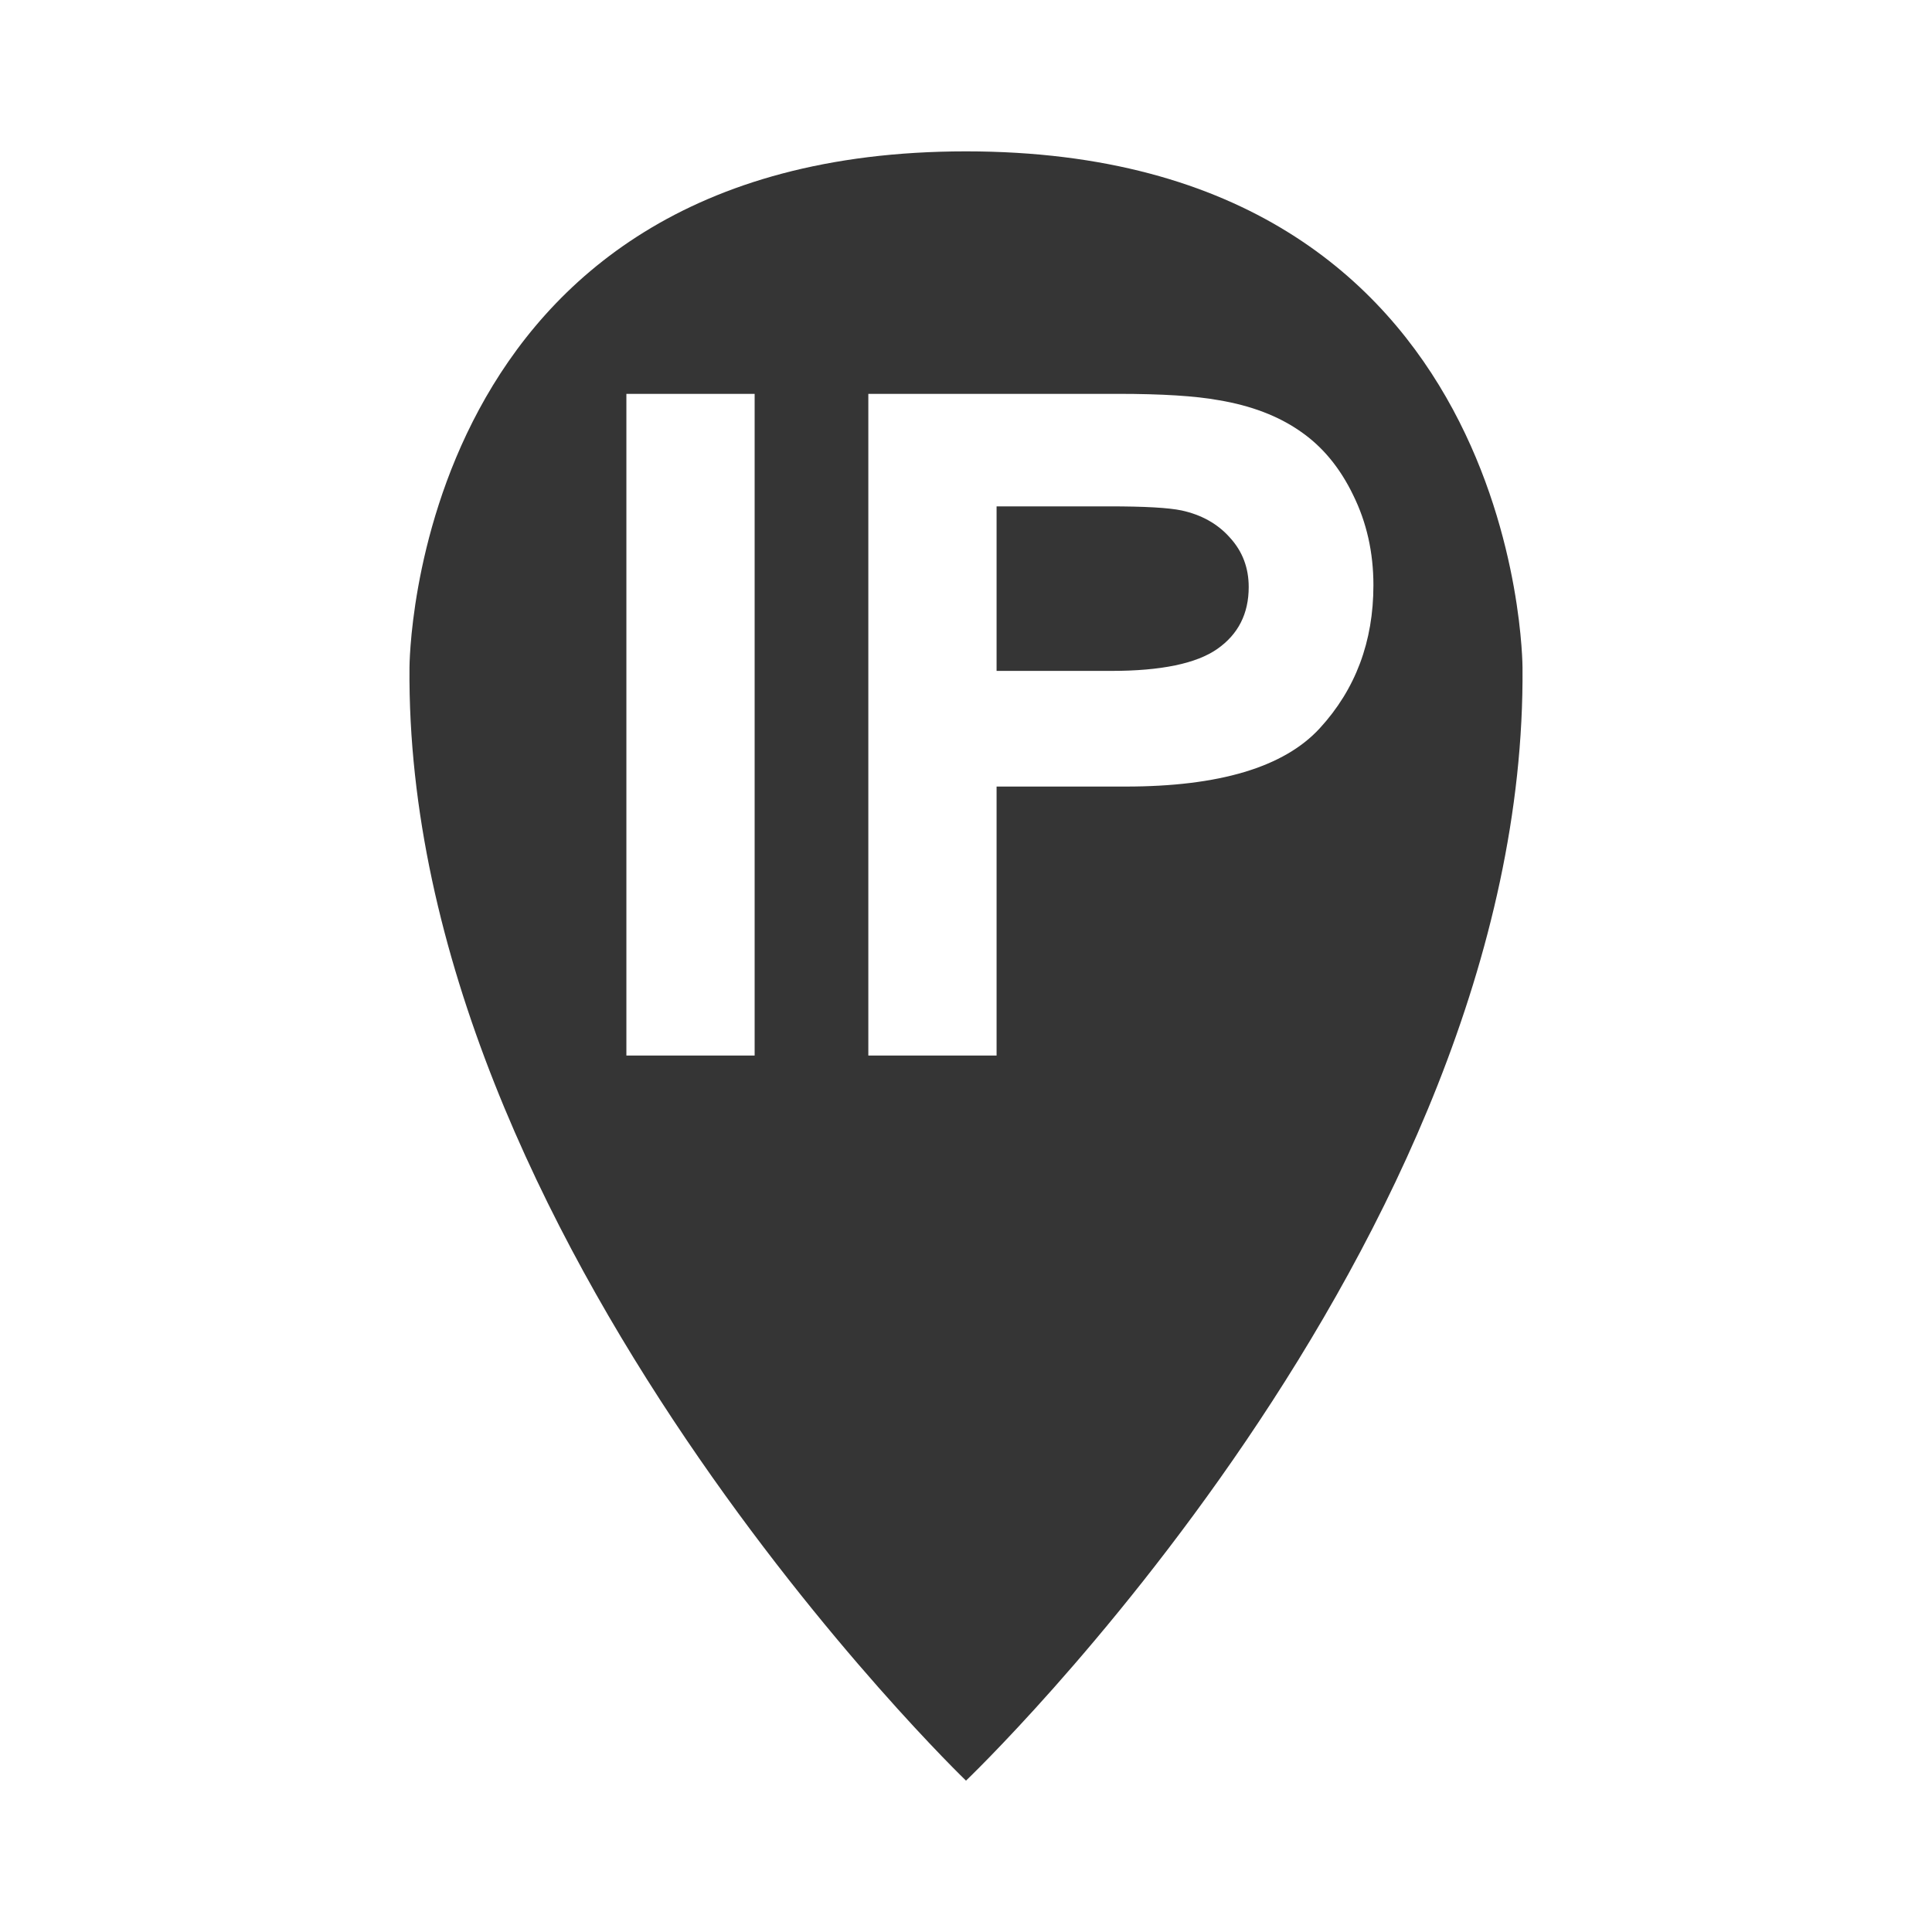
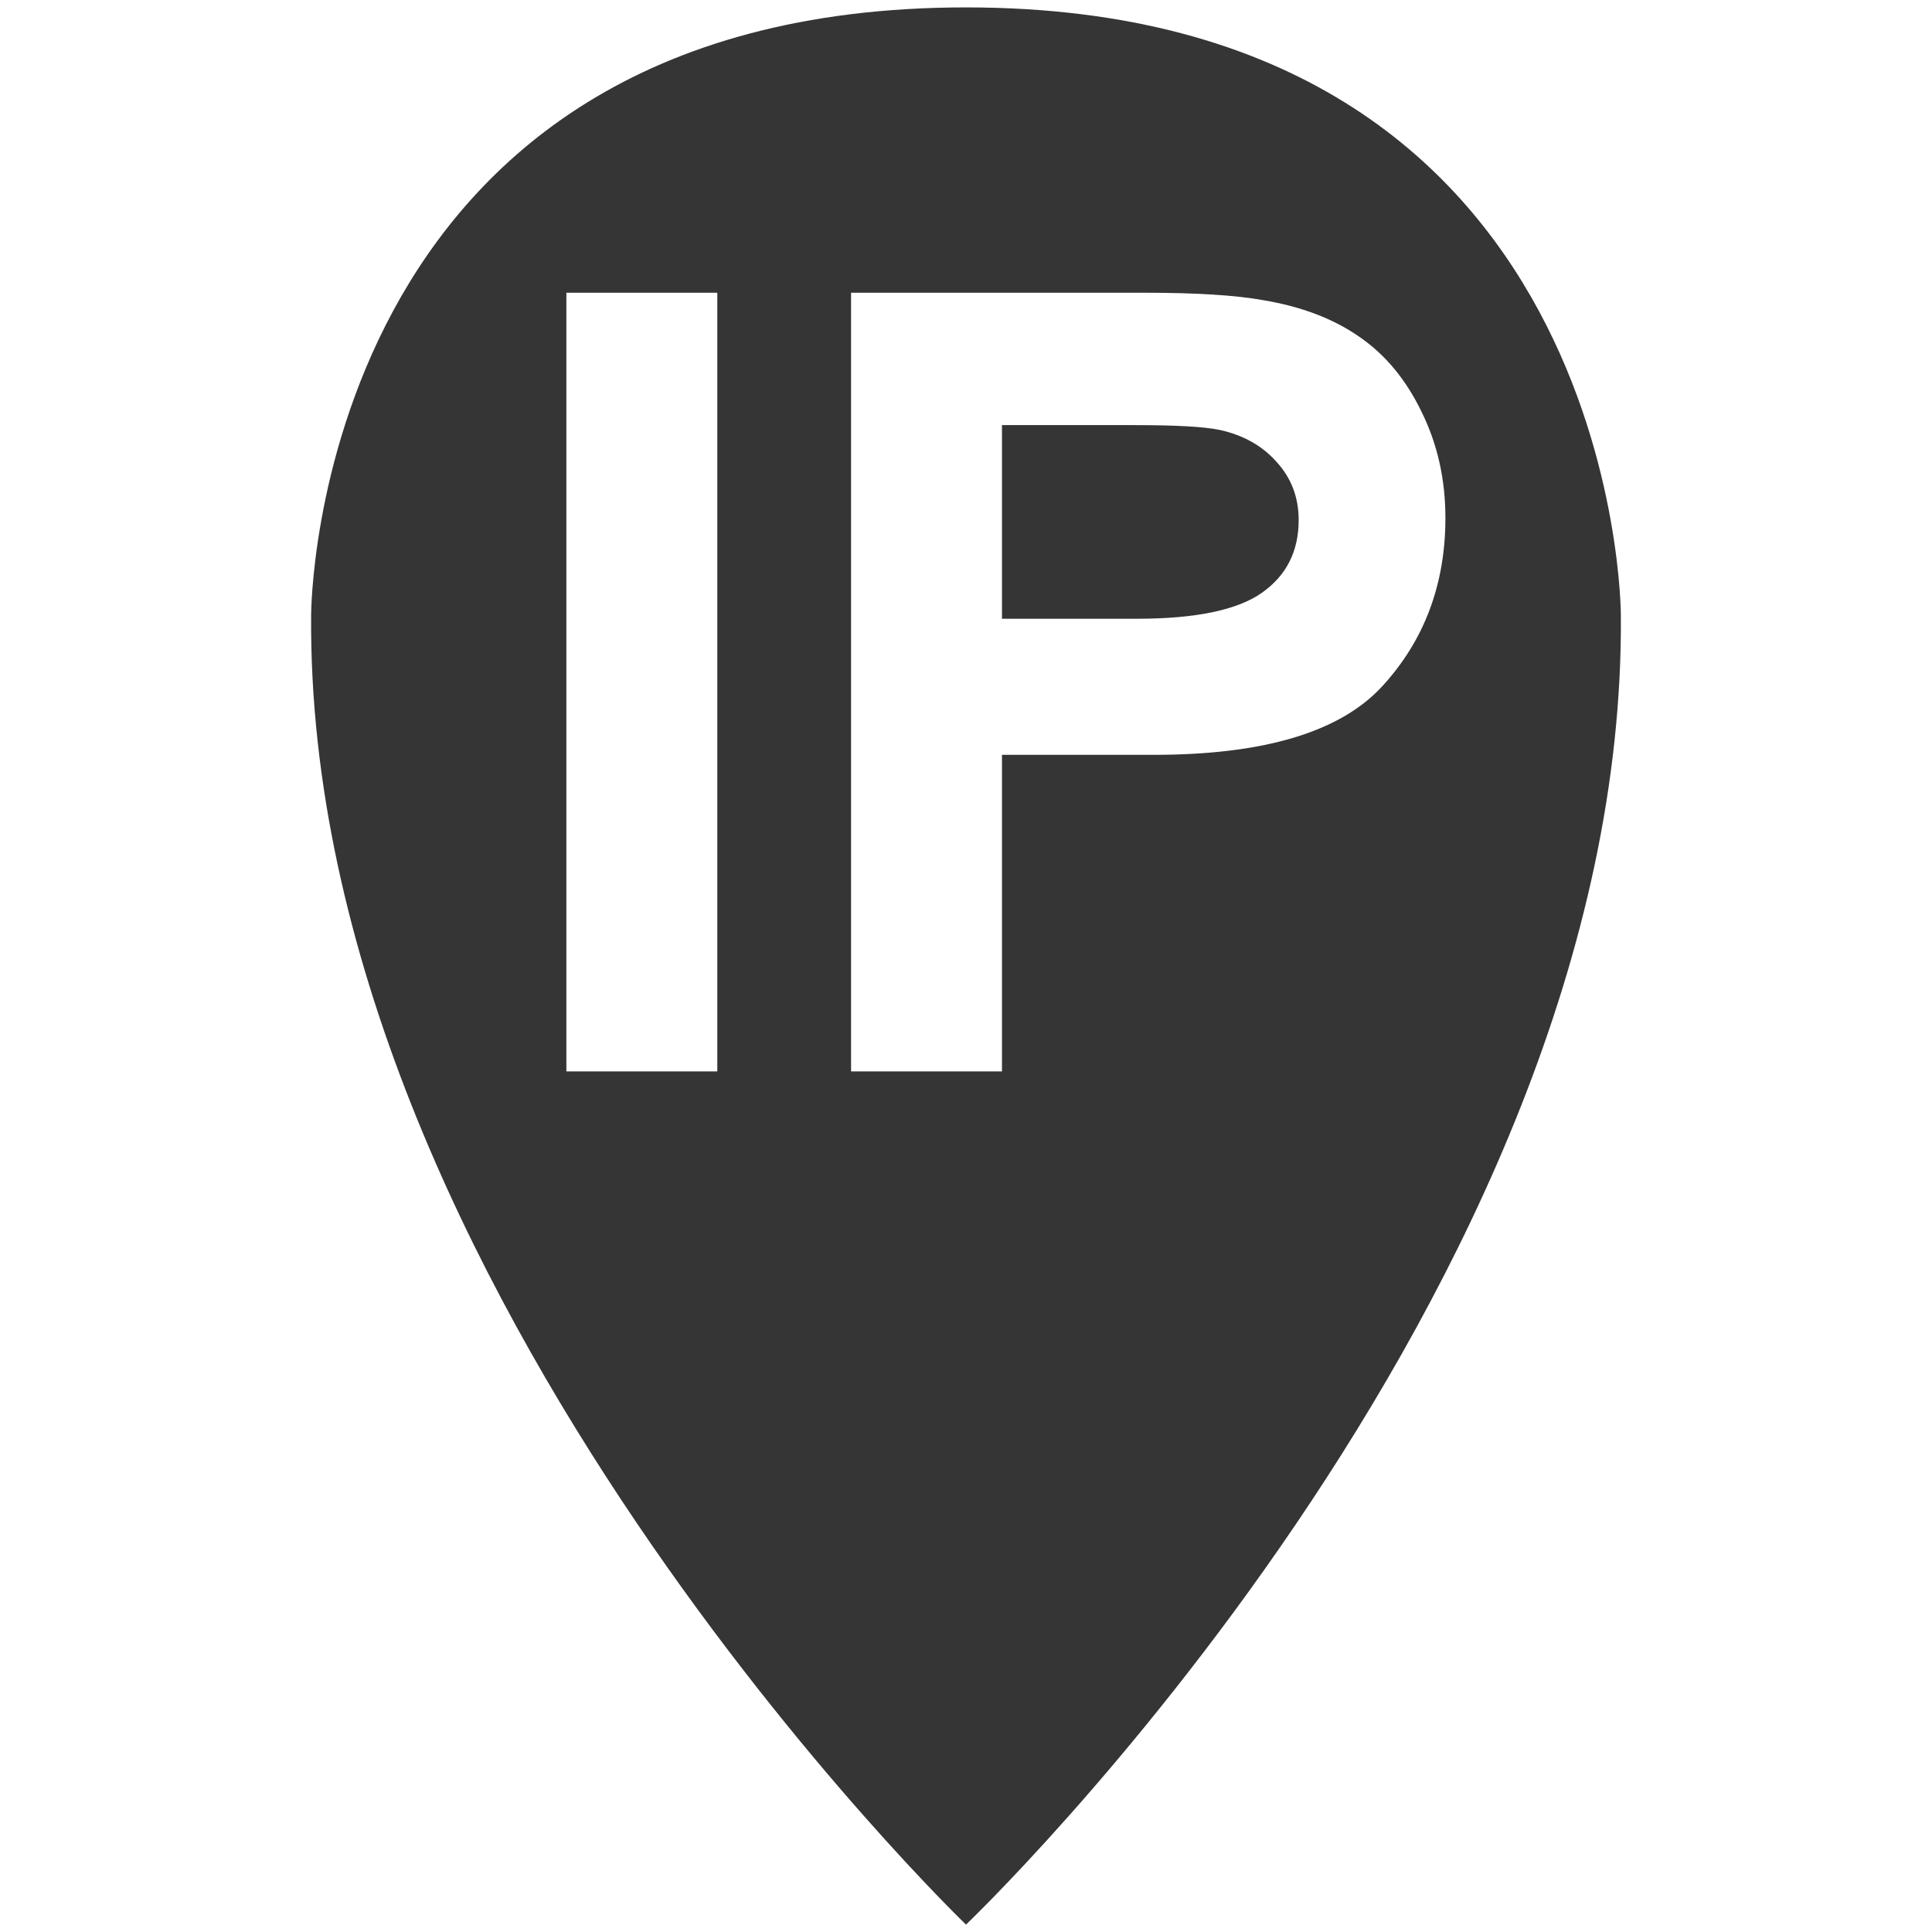
<svg xmlns="http://www.w3.org/2000/svg" width="180pt" height="180pt" version="1.0" viewBox="0 0 180 180" id="svg1077">
  <defs id="defs1081" />
-   <path style="fill:#353535;fill-opacity:1;stroke:none;stroke-width:1.135px;stroke-linecap:butt;stroke-linejoin:miter;stroke-opacity:1" d="m 90,165.898 c 0,0 52.29,-49.863 51.849,-103.698 0,0 3.9e-4,-48.098 -51.849,-48.098 -51.849,0 -51.849,48.098 -51.849,48.098 C 37.71,115.594 90,165.898 90,165.898 Z M 80.9,98.344 V 36.694 h 23.256 c 4.093,0 7.219,0.196 9.378,0.589 3.028,0.505 5.565,1.472 7.612,2.902 2.047,1.402 3.687,3.378 4.92,5.93 1.262,2.551 1.892,5.355 1.892,8.411 0,5.243 -1.661,9.693 -5.004,13.331 -3.329,3.623 -9.364,5.425 -18.083,5.425 H 92.849 V 98.344 Z M 92.849,62.506 h 10.688 c 4.635,0 7.931,-0.683 9.879,-2.048 1.949,-1.365 2.923,-3.286 2.923,-5.763 0,-1.794 -0.58,-3.325 -1.739,-4.593 -1.135,-1.287 -2.639,-2.136 -4.514,-2.545 -1.209,-0.254 -3.441,-0.38 -6.697,-0.38 H 92.849 Z M 58.359,98.344 V 36.694 H 70.308 V 98.344 Z" id="path55489" />
+   <path style="fill:#353535;fill-opacity:1;stroke:none;stroke-width:1.336px;stroke-linecap:butt;stroke-linejoin:miter;stroke-opacity:1" d="m 90,179.311 c 0,0 61.531,-58.675 61.012,-122.024 0,0 4.6e-4,-56.598 -61.012,-56.598 -61.012,0 -61.012,56.598 -61.012,56.598 C 28.469,120.117 90,179.311 90,179.311 Z M 79.292,99.819 V 27.274 h 27.365 c 4.817,0 8.495,0.231 11.035,0.693 3.563,0.594 6.549,1.732 8.957,3.414 2.408,1.65 4.338,3.975 5.79,6.977 1.485,3.002 2.227,6.301 2.227,9.897 0,6.169 -1.955,11.406 -5.889,15.687 -3.918,4.263 -11.019,6.384 -21.279,6.384 H 93.352 V 99.819 Z M 93.352,57.647 h 12.577 c 5.454,0 9.332,-0.803 11.625,-2.41 2.293,-1.606 3.44,-3.867 3.44,-6.782 0,-2.111 -0.682,-3.913 -2.046,-5.405 -1.335,-1.515 -3.106,-2.513 -5.312,-2.995 -1.422,-0.298 -4.049,-0.448 -7.881,-0.448 H 93.352 Z M 52.768,99.819 V 27.274 h 14.061 v 72.546 z" id="path55489" />
</svg>
